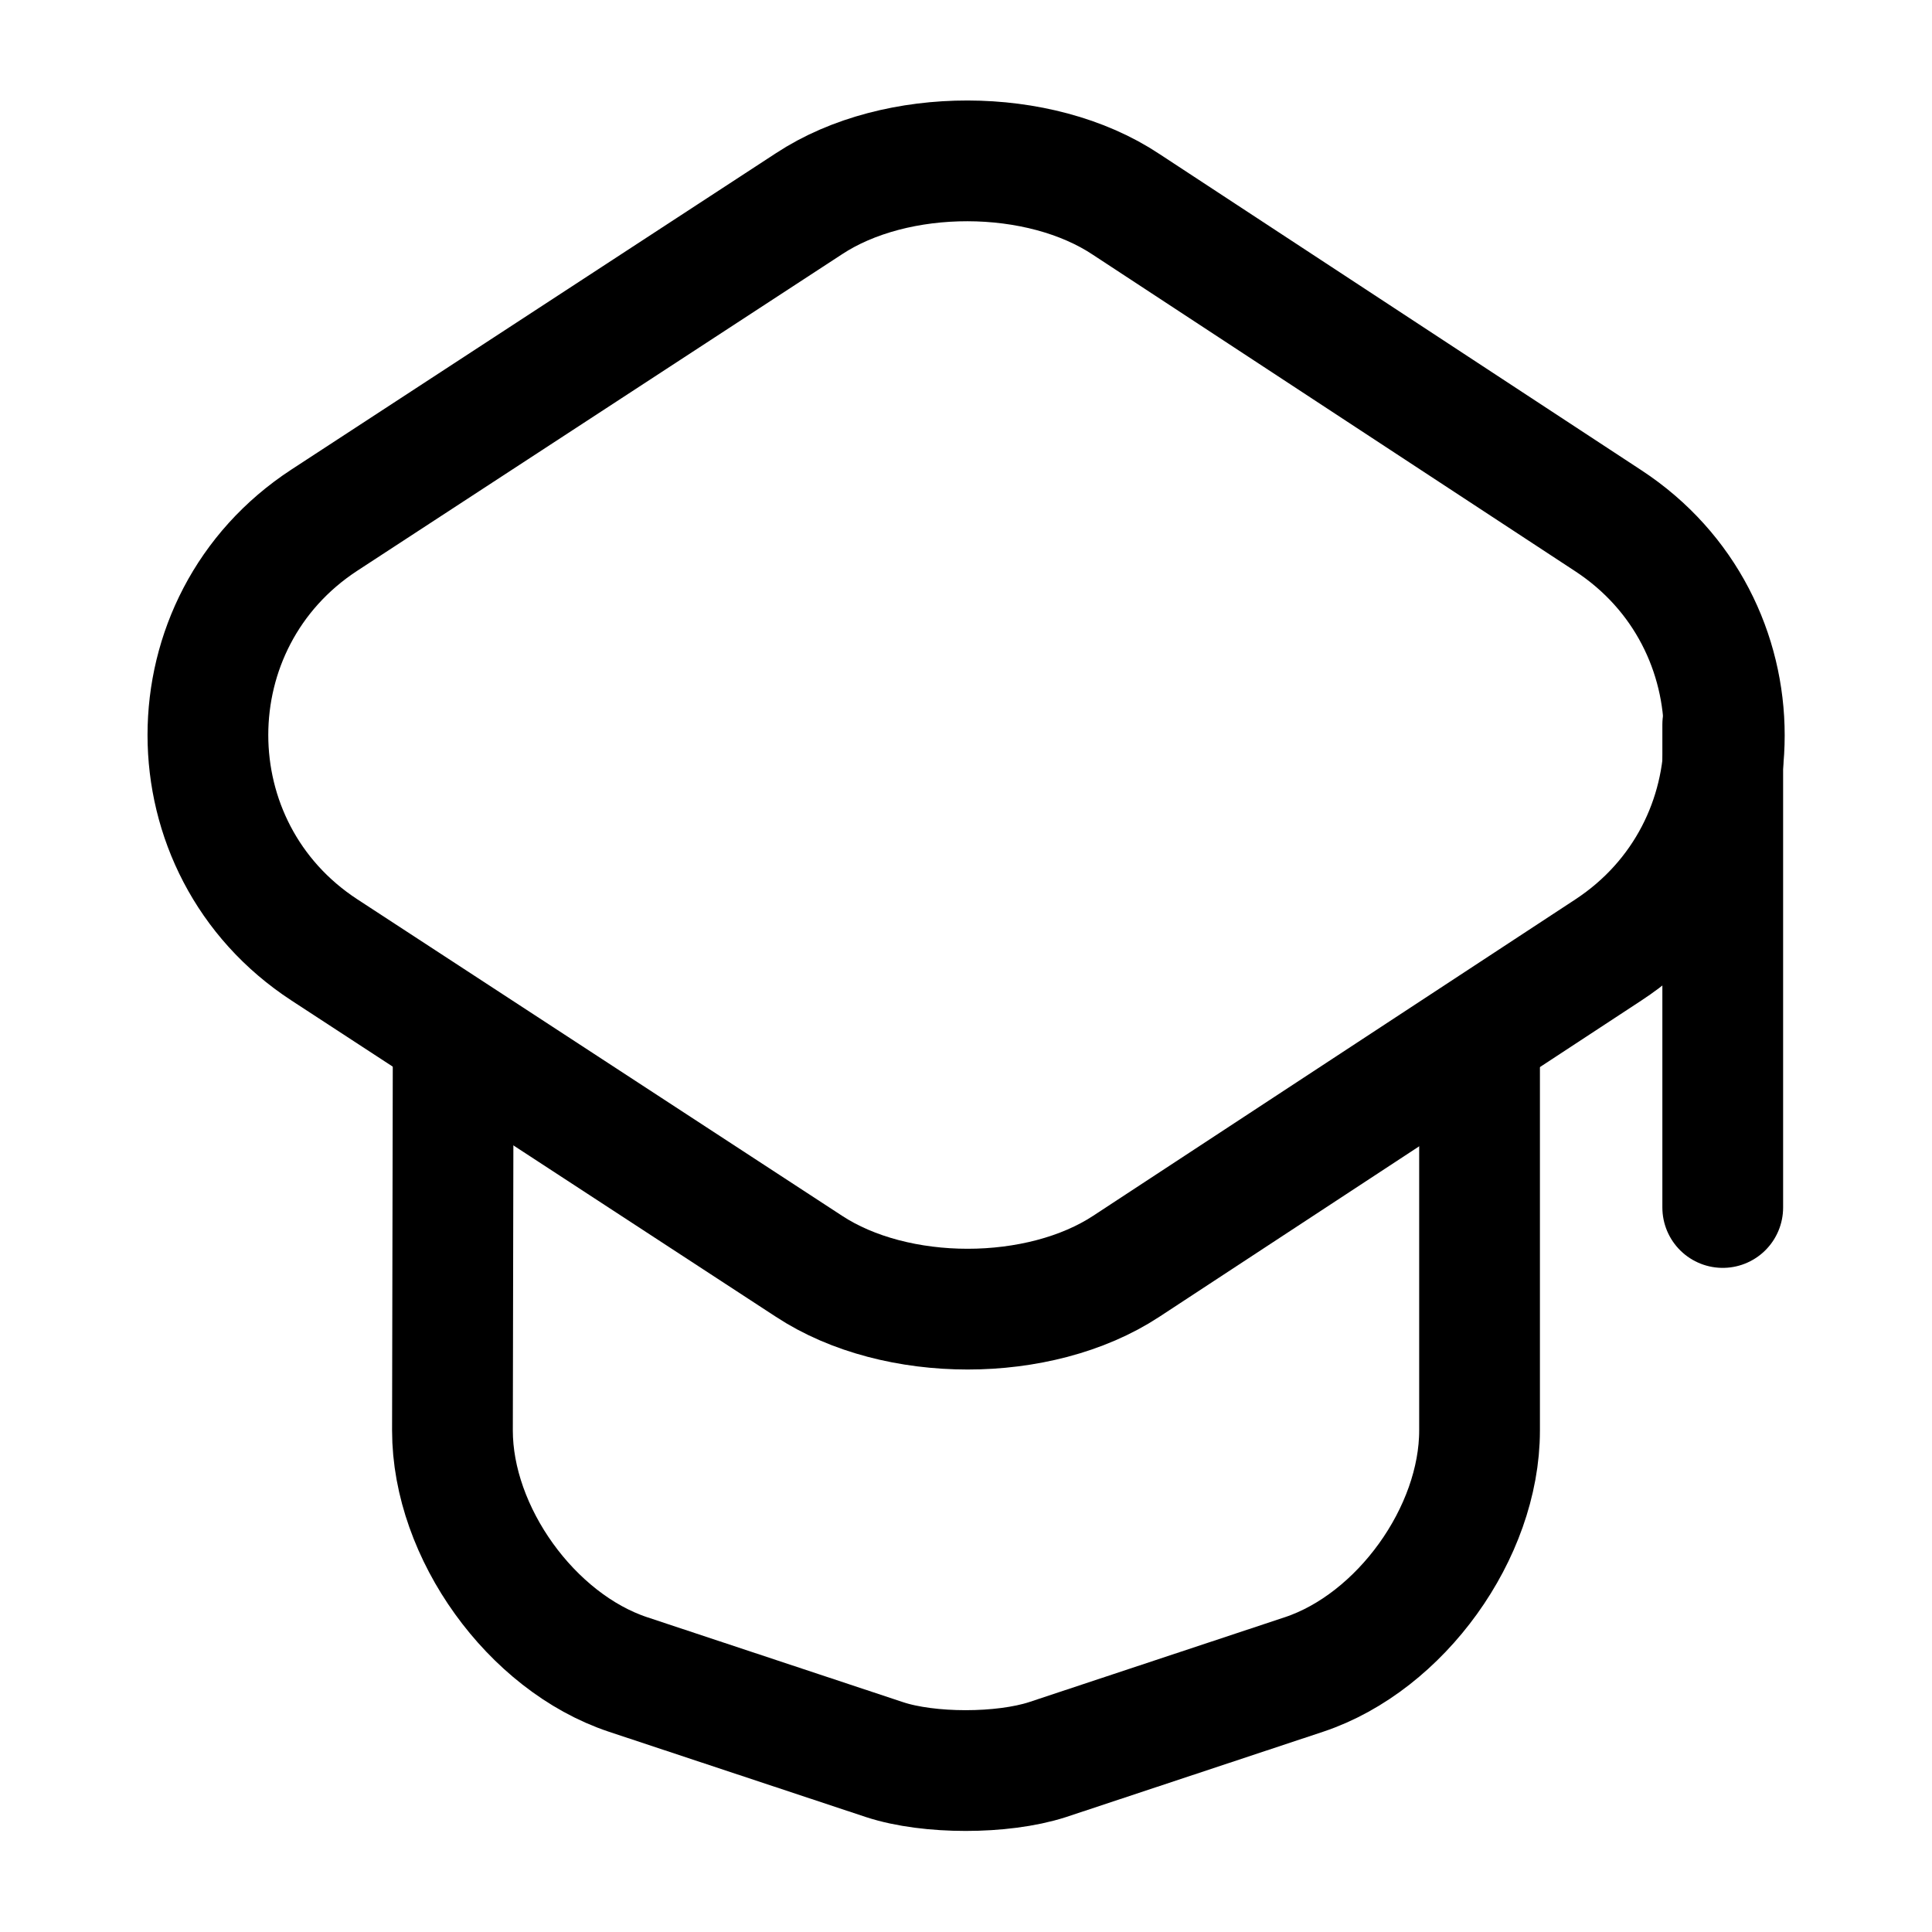
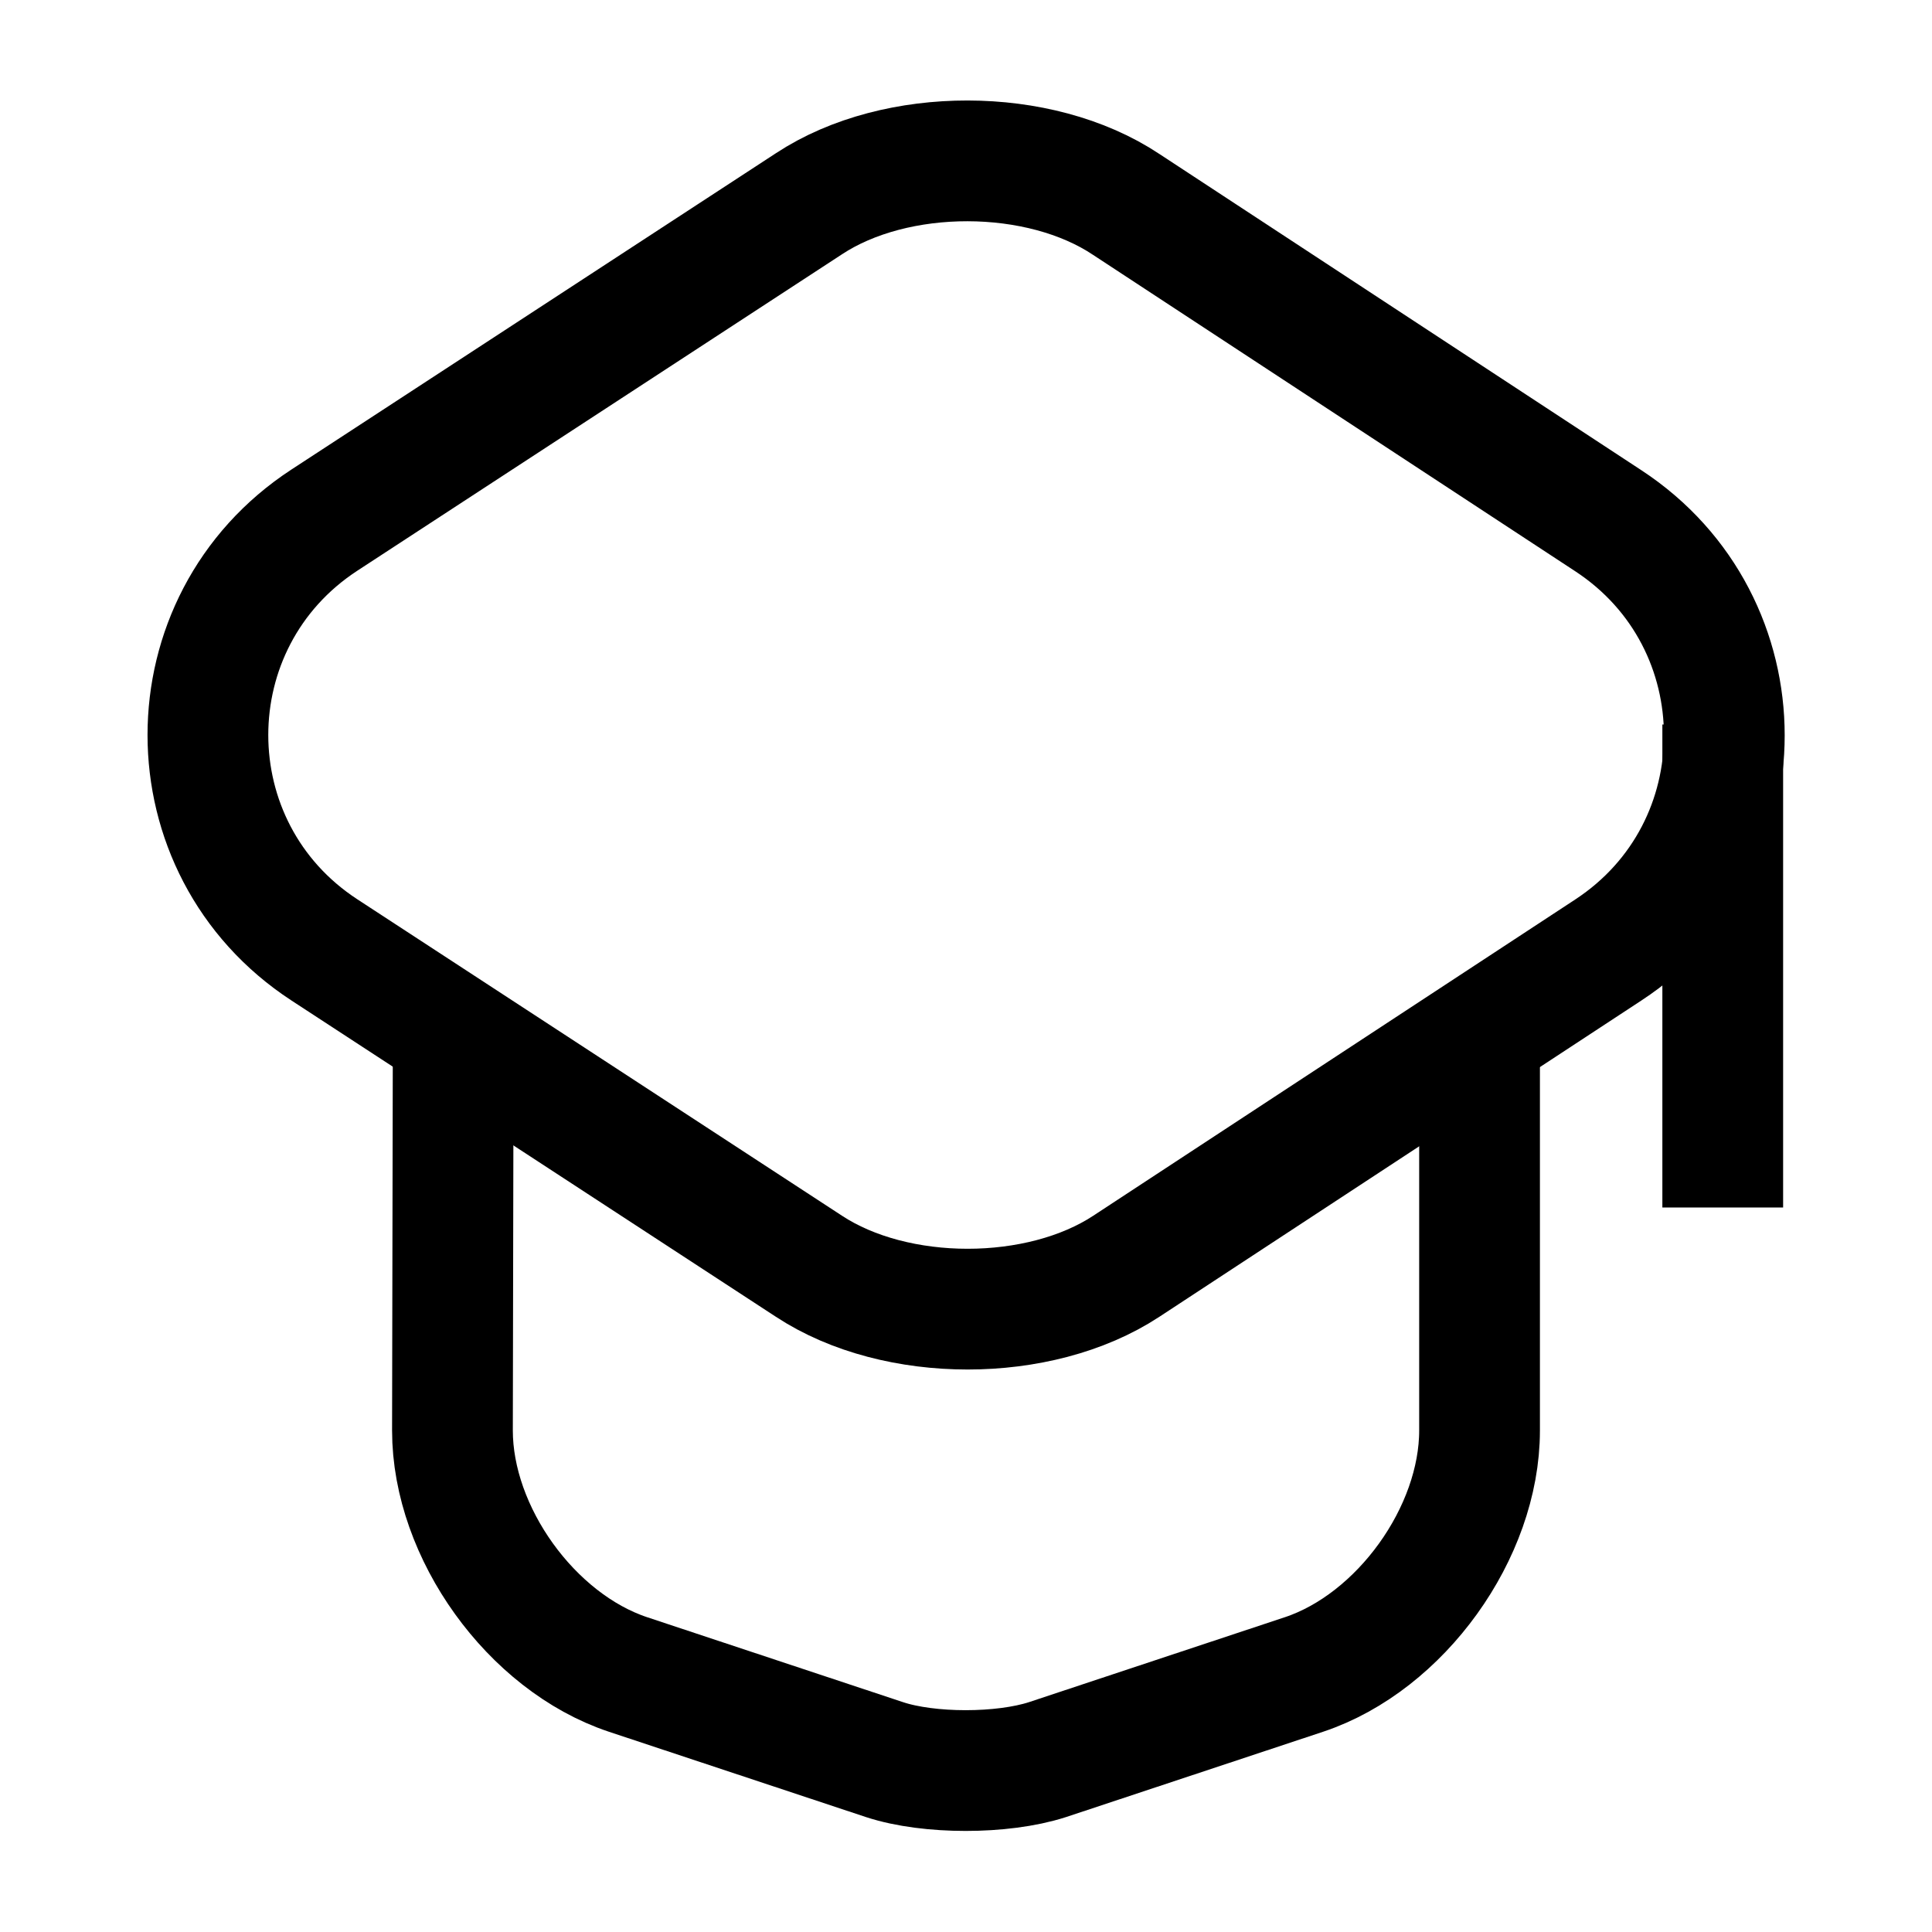
<svg xmlns="http://www.w3.org/2000/svg" width="16" height="16" viewBox="0 0 16 16" fill="none">
-   <path d="M6.7 1.687L2.687 4.307C1.4 5.147 1.4 7.027 2.687 7.867L6.7 10.487C7.42 10.96 8.607 10.96 9.327 10.487L13.32 7.867C14.6 7.027 14.6 5.153 13.32 4.313L9.327 1.693C8.607 1.213 7.42 1.213 6.7 1.687Z" stroke="black" stroke-linecap="round" stroke-linejoin="round" />
-   <path d="M3.753 8.72L3.747 11.847C3.747 12.693 4.4 13.6 5.2 13.867L7.327 14.573C7.693 14.693 8.3 14.693 8.673 14.573L10.8 13.867C11.6 13.6 12.253 12.693 12.253 11.847V8.753" stroke="black" stroke-linecap="round" stroke-linejoin="round" />
-   <path d="M14.267 10V6" stroke="black" stroke-linecap="round" stroke-linejoin="round" />
+   <path d="M6.7 1.687L2.687 4.307C1.4 5.147 1.4 7.027 2.687 7.867L6.7 10.487C7.42 10.96 8.607 10.96 9.327 10.487L13.32 7.867C14.6 7.027 14.6 5.153 13.32 4.313L9.327 1.693C8.607 1.213 7.42 1.213 6.7 1.687Z" stroke="black" strokeLinecap="round" strokeLinejoin="round" />
+   <path d="M3.753 8.72L3.747 11.847C3.747 12.693 4.4 13.6 5.2 13.867L7.327 14.573C7.693 14.693 8.3 14.693 8.673 14.573L10.8 13.867C11.6 13.6 12.253 12.693 12.253 11.847V8.753" stroke="black" strokeLinecap="round" strokeLinejoin="round" />
+   <path d="M14.267 10V6" stroke="black" strokeLinecap="round" strokeLinejoin="round" />
</svg>
